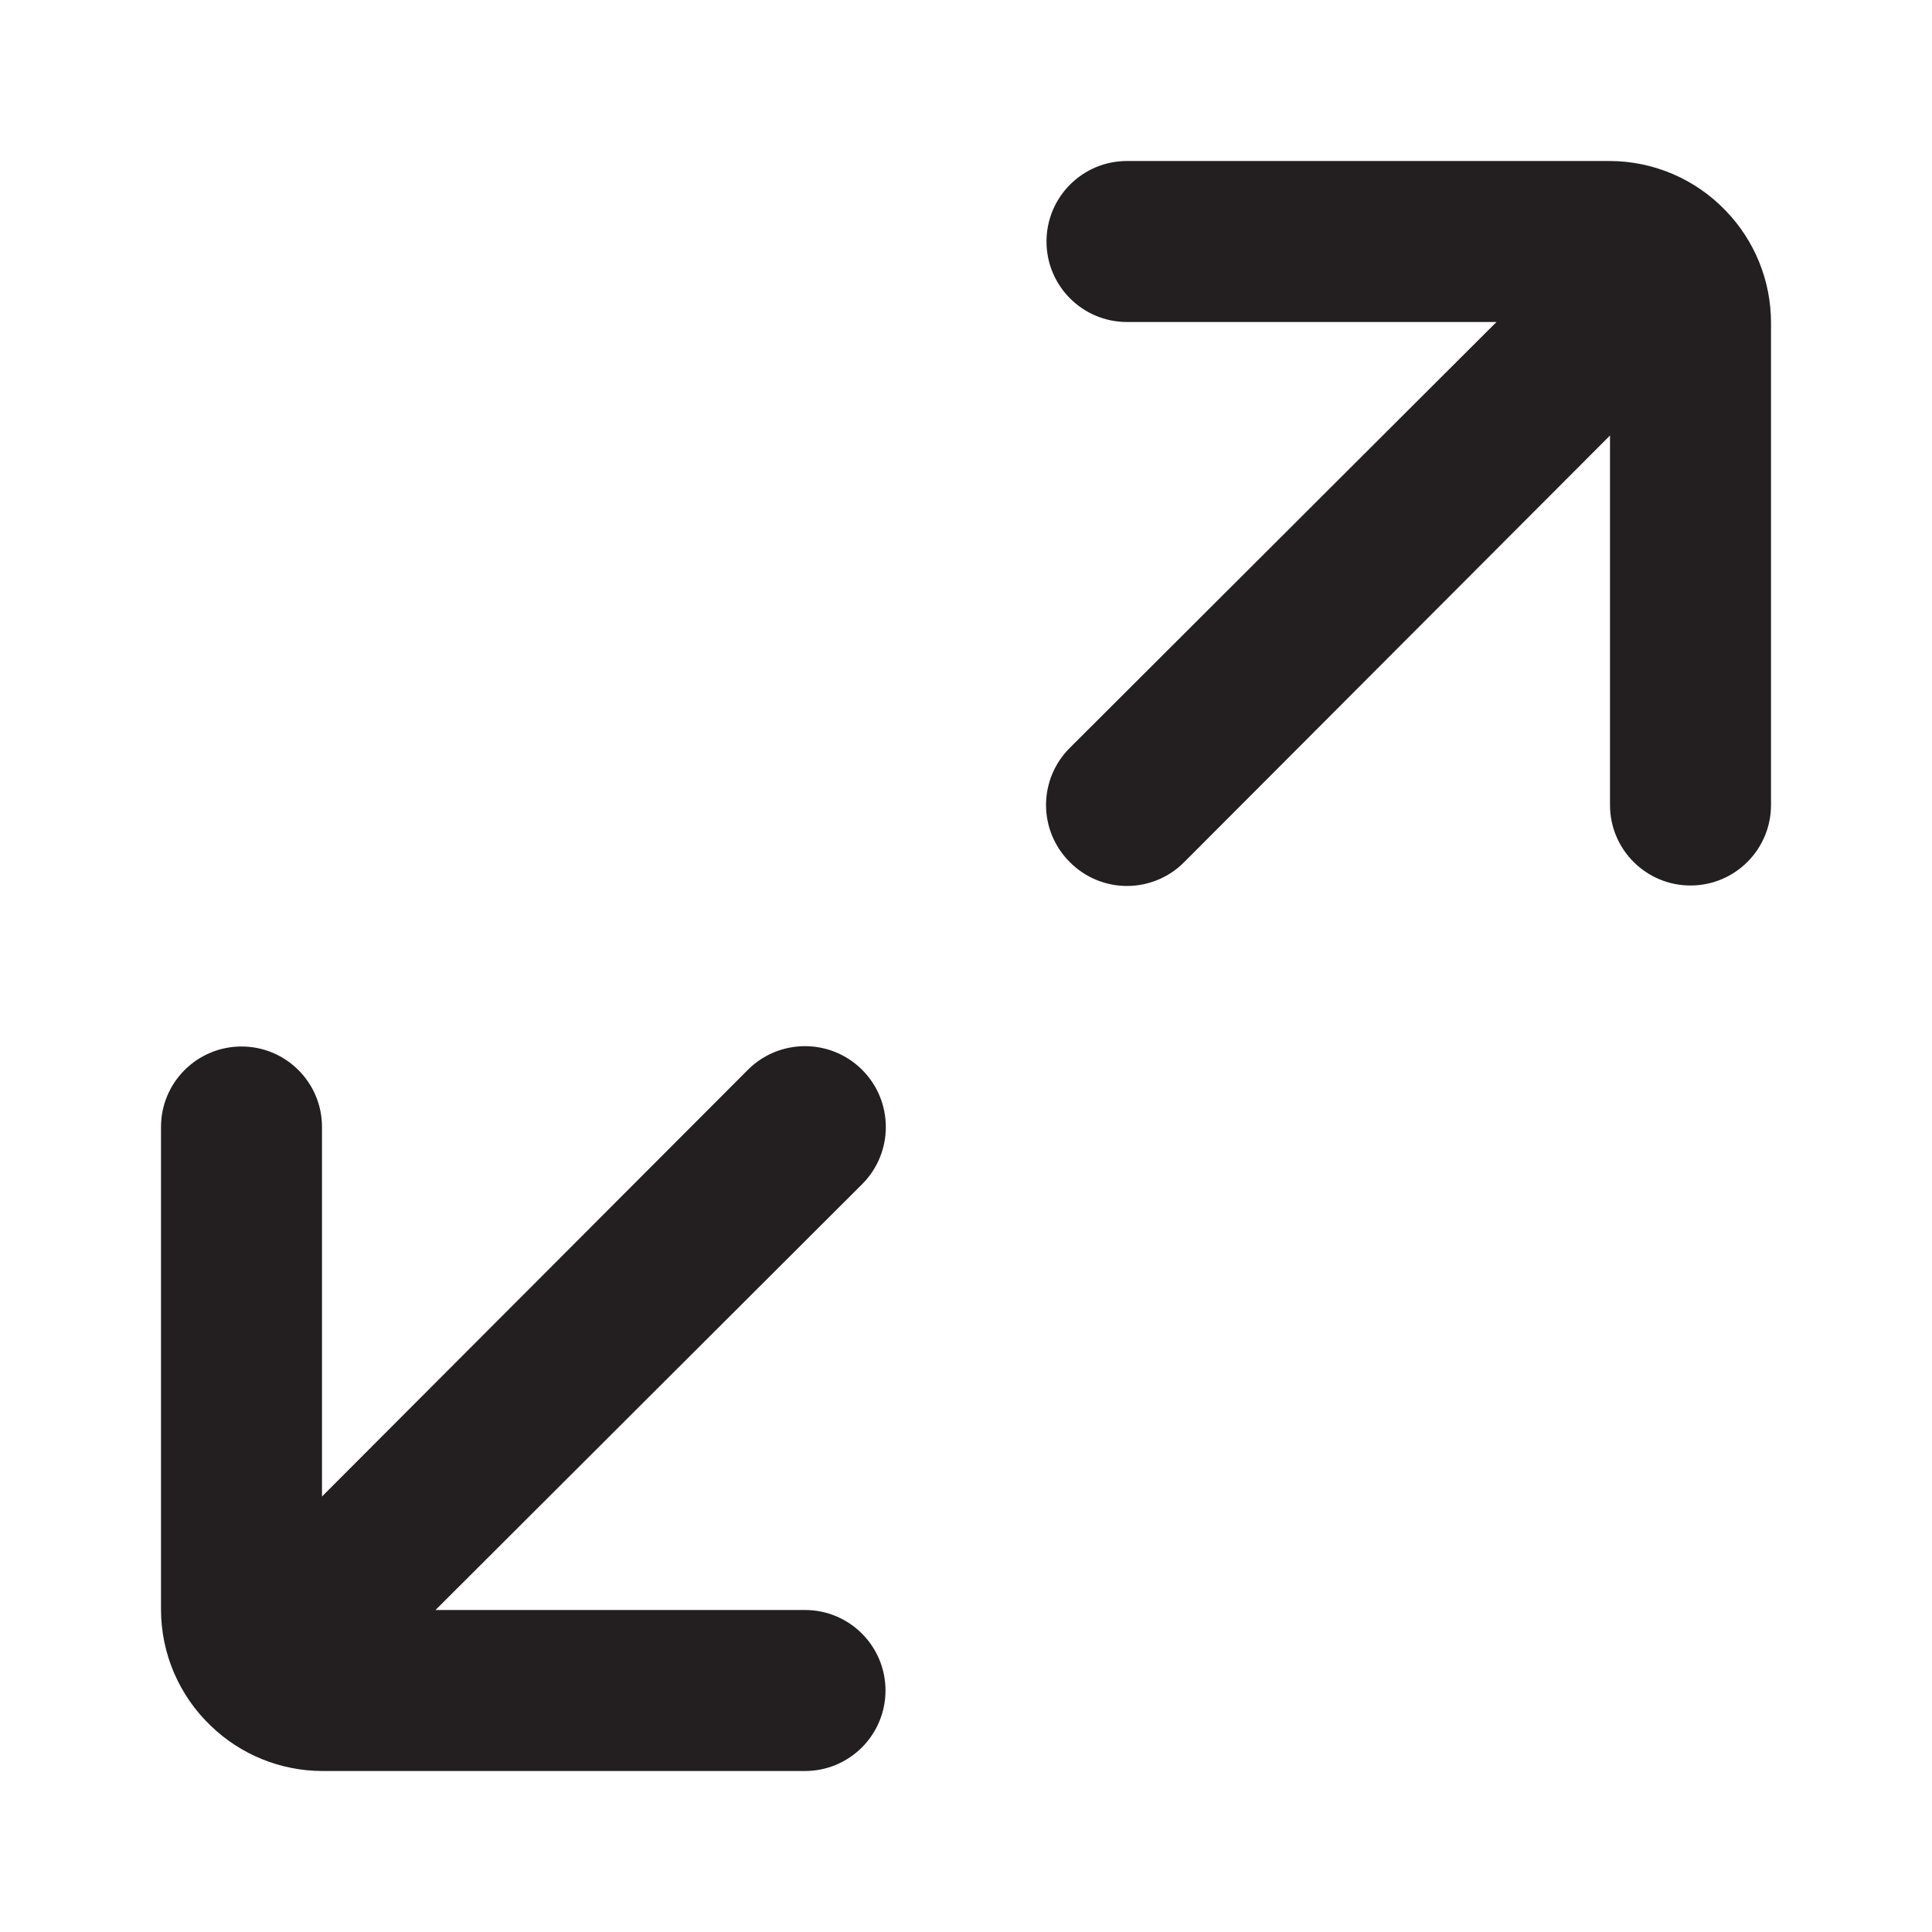
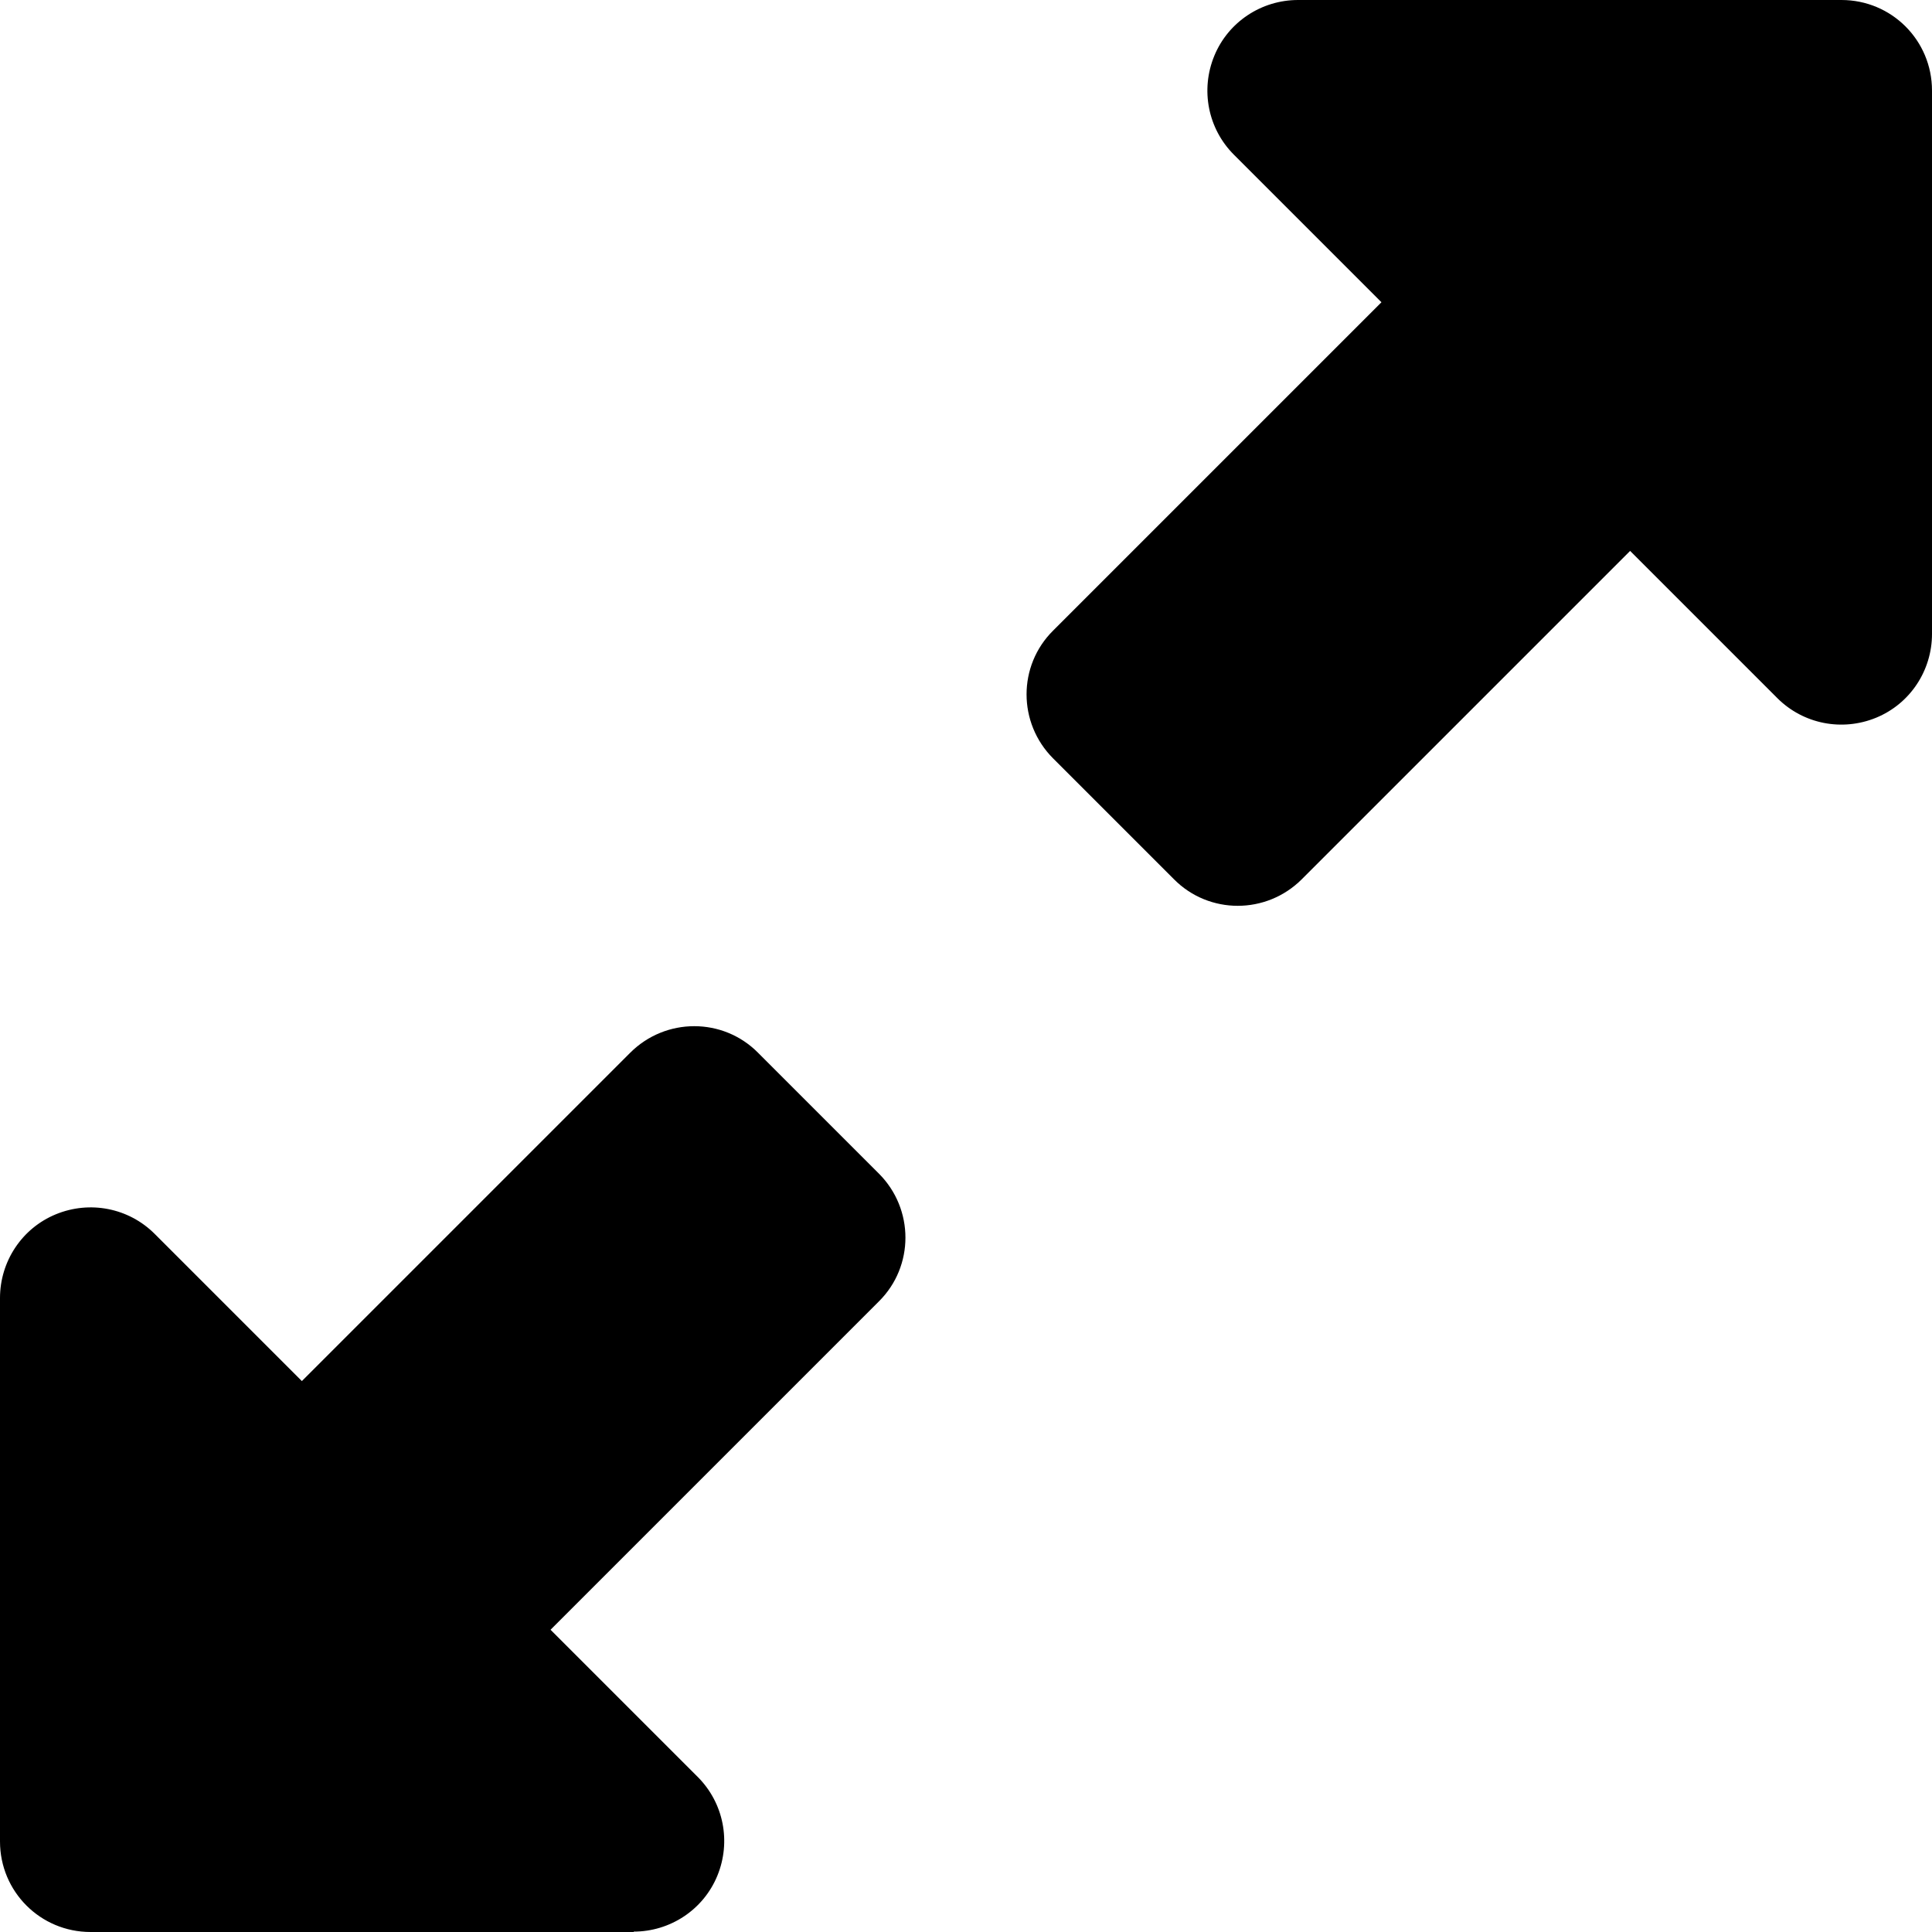
- <svg xmlns="http://www.w3.org/2000/svg" width="800px" height="800px" viewBox="0 0 24 24" id="maximize" class="icon glyph">
-   <path d="M10.71,14.71,5.41,20H10a1,1,0,0,1,0,2H4a2,2,0,0,1-1.38-.56l0,0s0,0,0,0A2,2,0,0,1,2,20V14a1,1,0,0,1,2,0v4.59l5.29-5.3a1,1,0,0,1,1.42,1.42ZM21.44,2.62s0,0,0,0l0,0A2,2,0,0,0,20,2H14a1,1,0,0,0,0,2h4.59l-5.3,5.29a1,1,0,0,0,0,1.42,1,1,0,0,0,1.42,0L20,5.41V10a1,1,0,0,0,2,0V4A2,2,0,0,0,21.44,2.62Z" style="fill:#231f20" />
+ <svg xmlns="http://www.w3.org/2000/svg" height="10" width="10" viewBox="0 0 512 512">
+   <path d="M344 0L488 0c13.3 0 24 10.7 24 24l0 144c0 9.7-5.8 18.5-14.8 22.2s-19.3 1.7-26.2-5.2l-39-39-87 87c-9.4 9.4-24.6 9.4-33.9 0l-32-32c-9.4-9.4-9.4-24.6 0-33.9l87-87L327 41c-6.9-6.9-8.9-17.2-5.2-26.2S334.3 0 344 0zM168 512L24 512c-13.3 0-24-10.7-24-24L0 344c0-9.7 5.8-18.5 14.8-22.2s19.3-1.7 26.2 5.2l39 39 87-87c9.4-9.4 24.6-9.4 33.9 0l32 32c9.4 9.4 9.4 24.6 0 33.9l-87 87 39 39c6.9 6.9 8.9 17.2 5.2 26.2s-12.5 14.8-22.2 14.8z" />
</svg>
